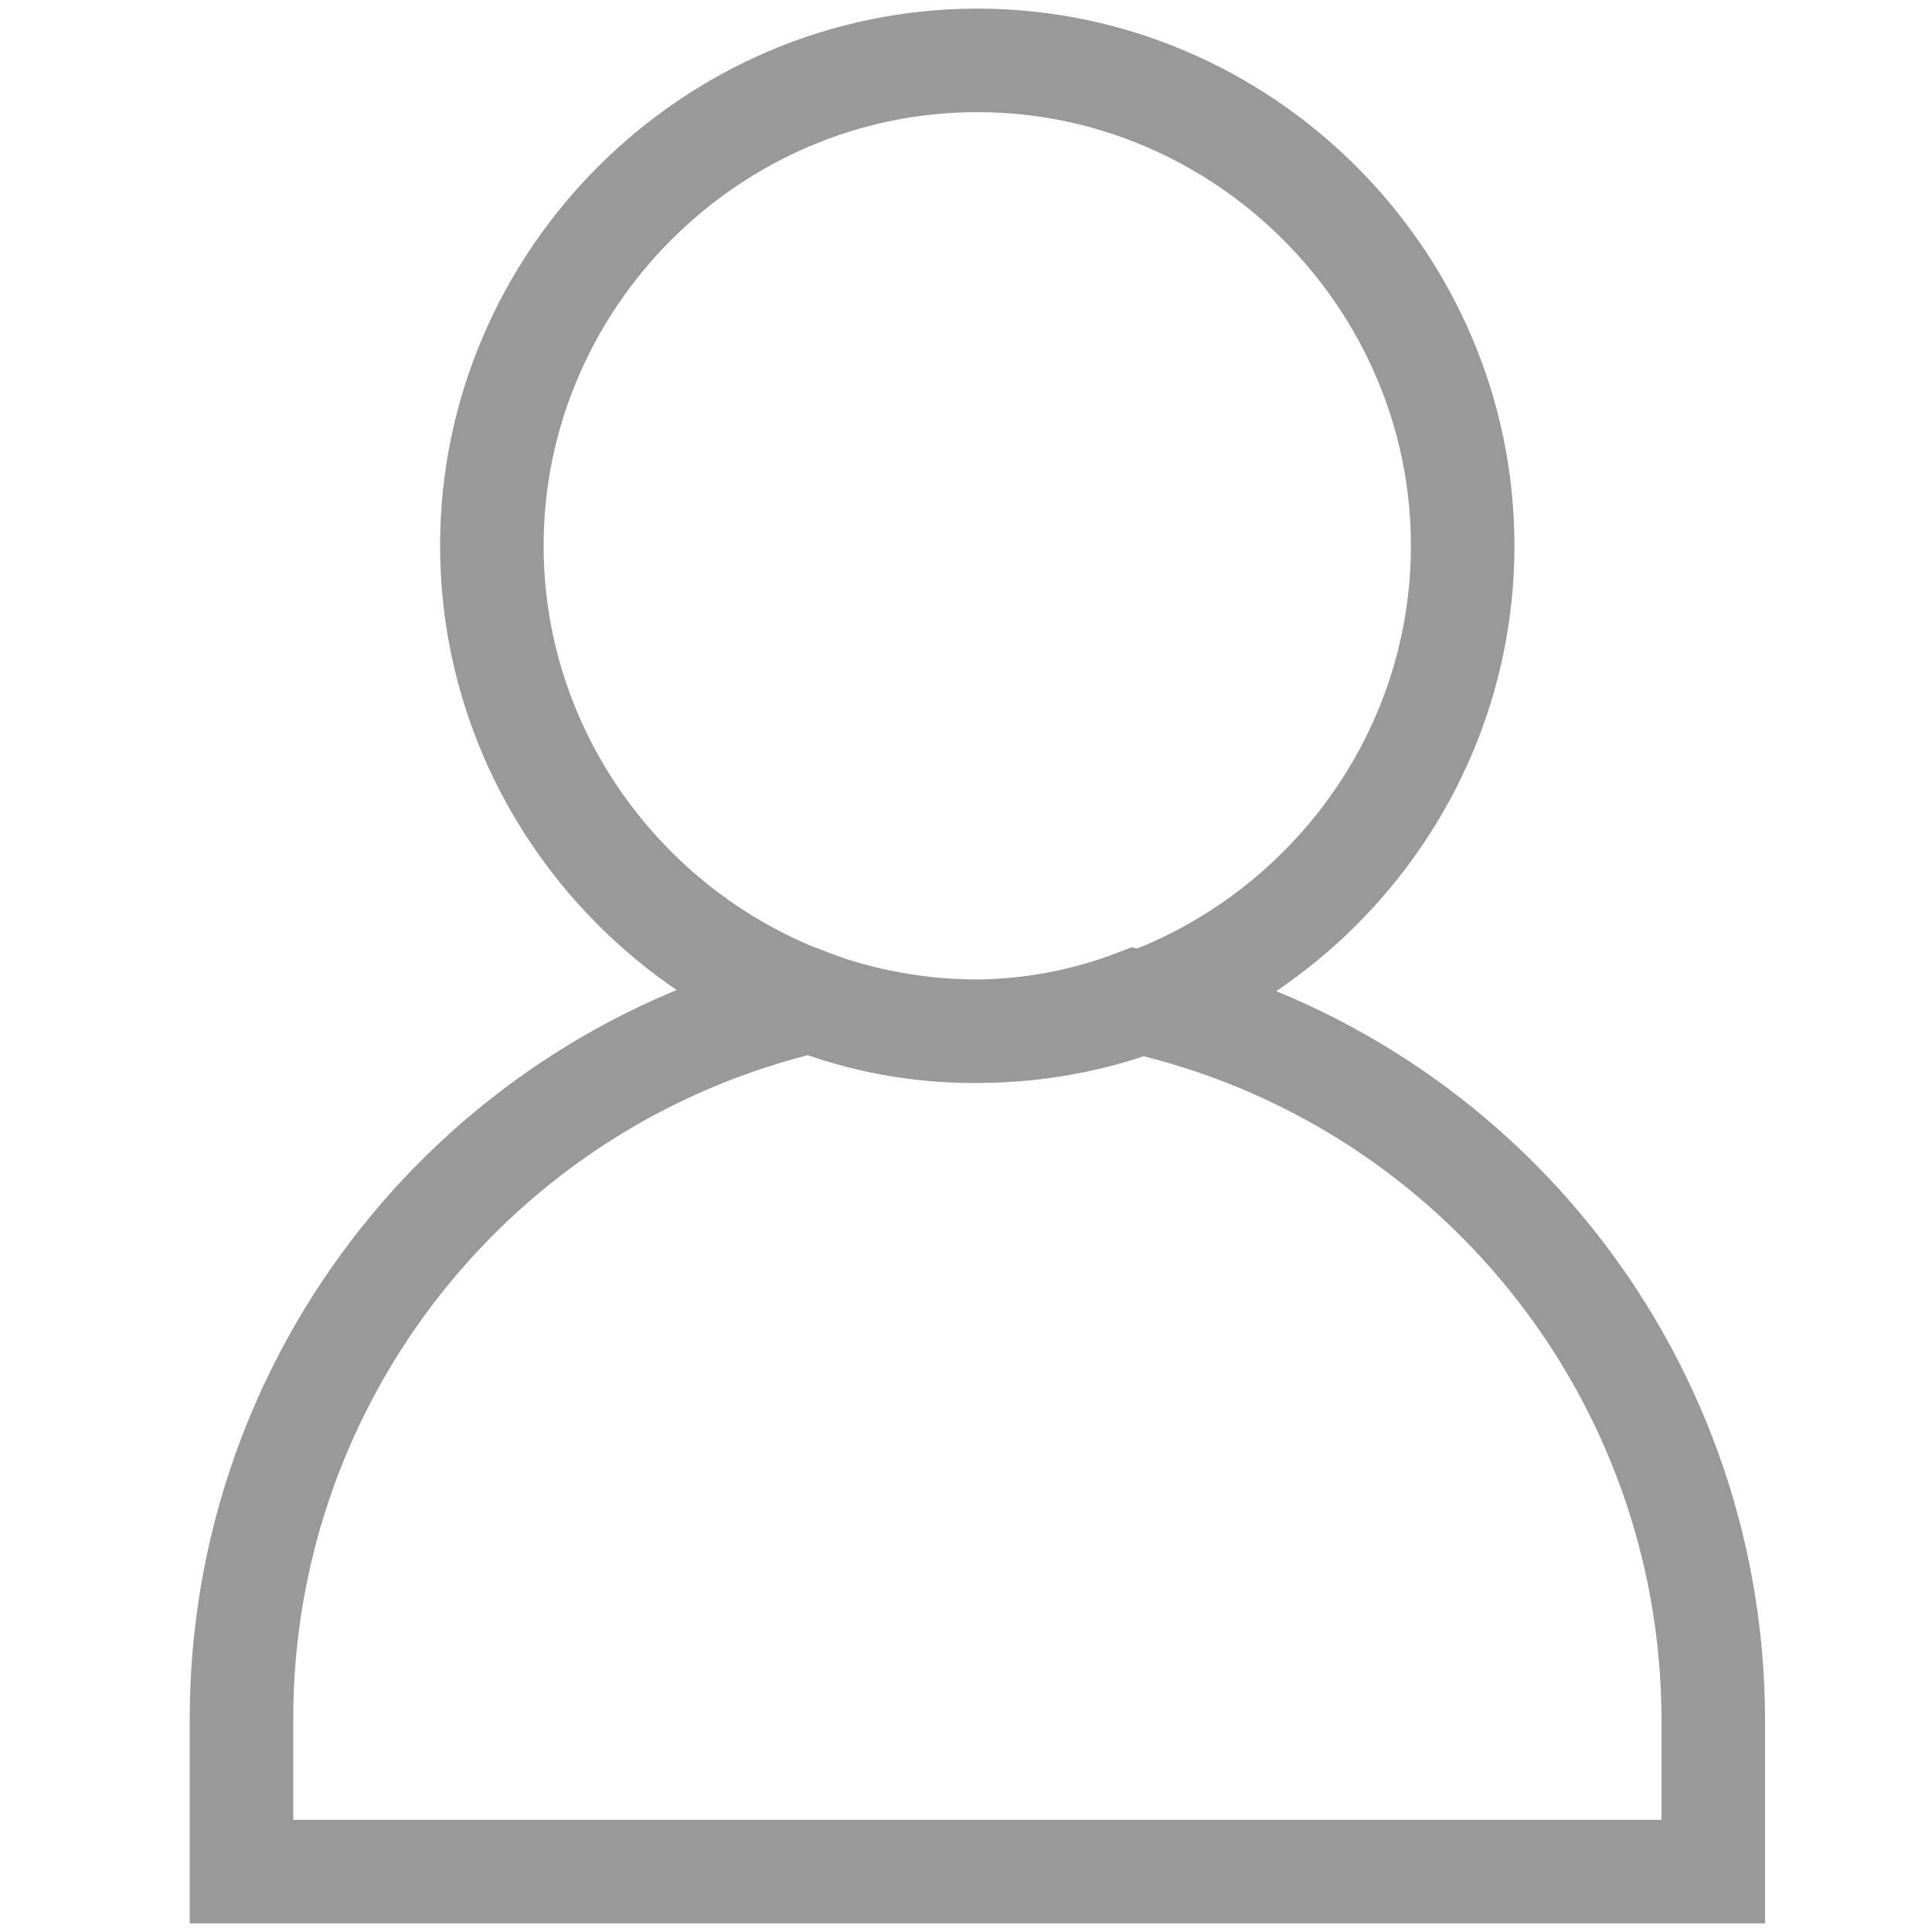
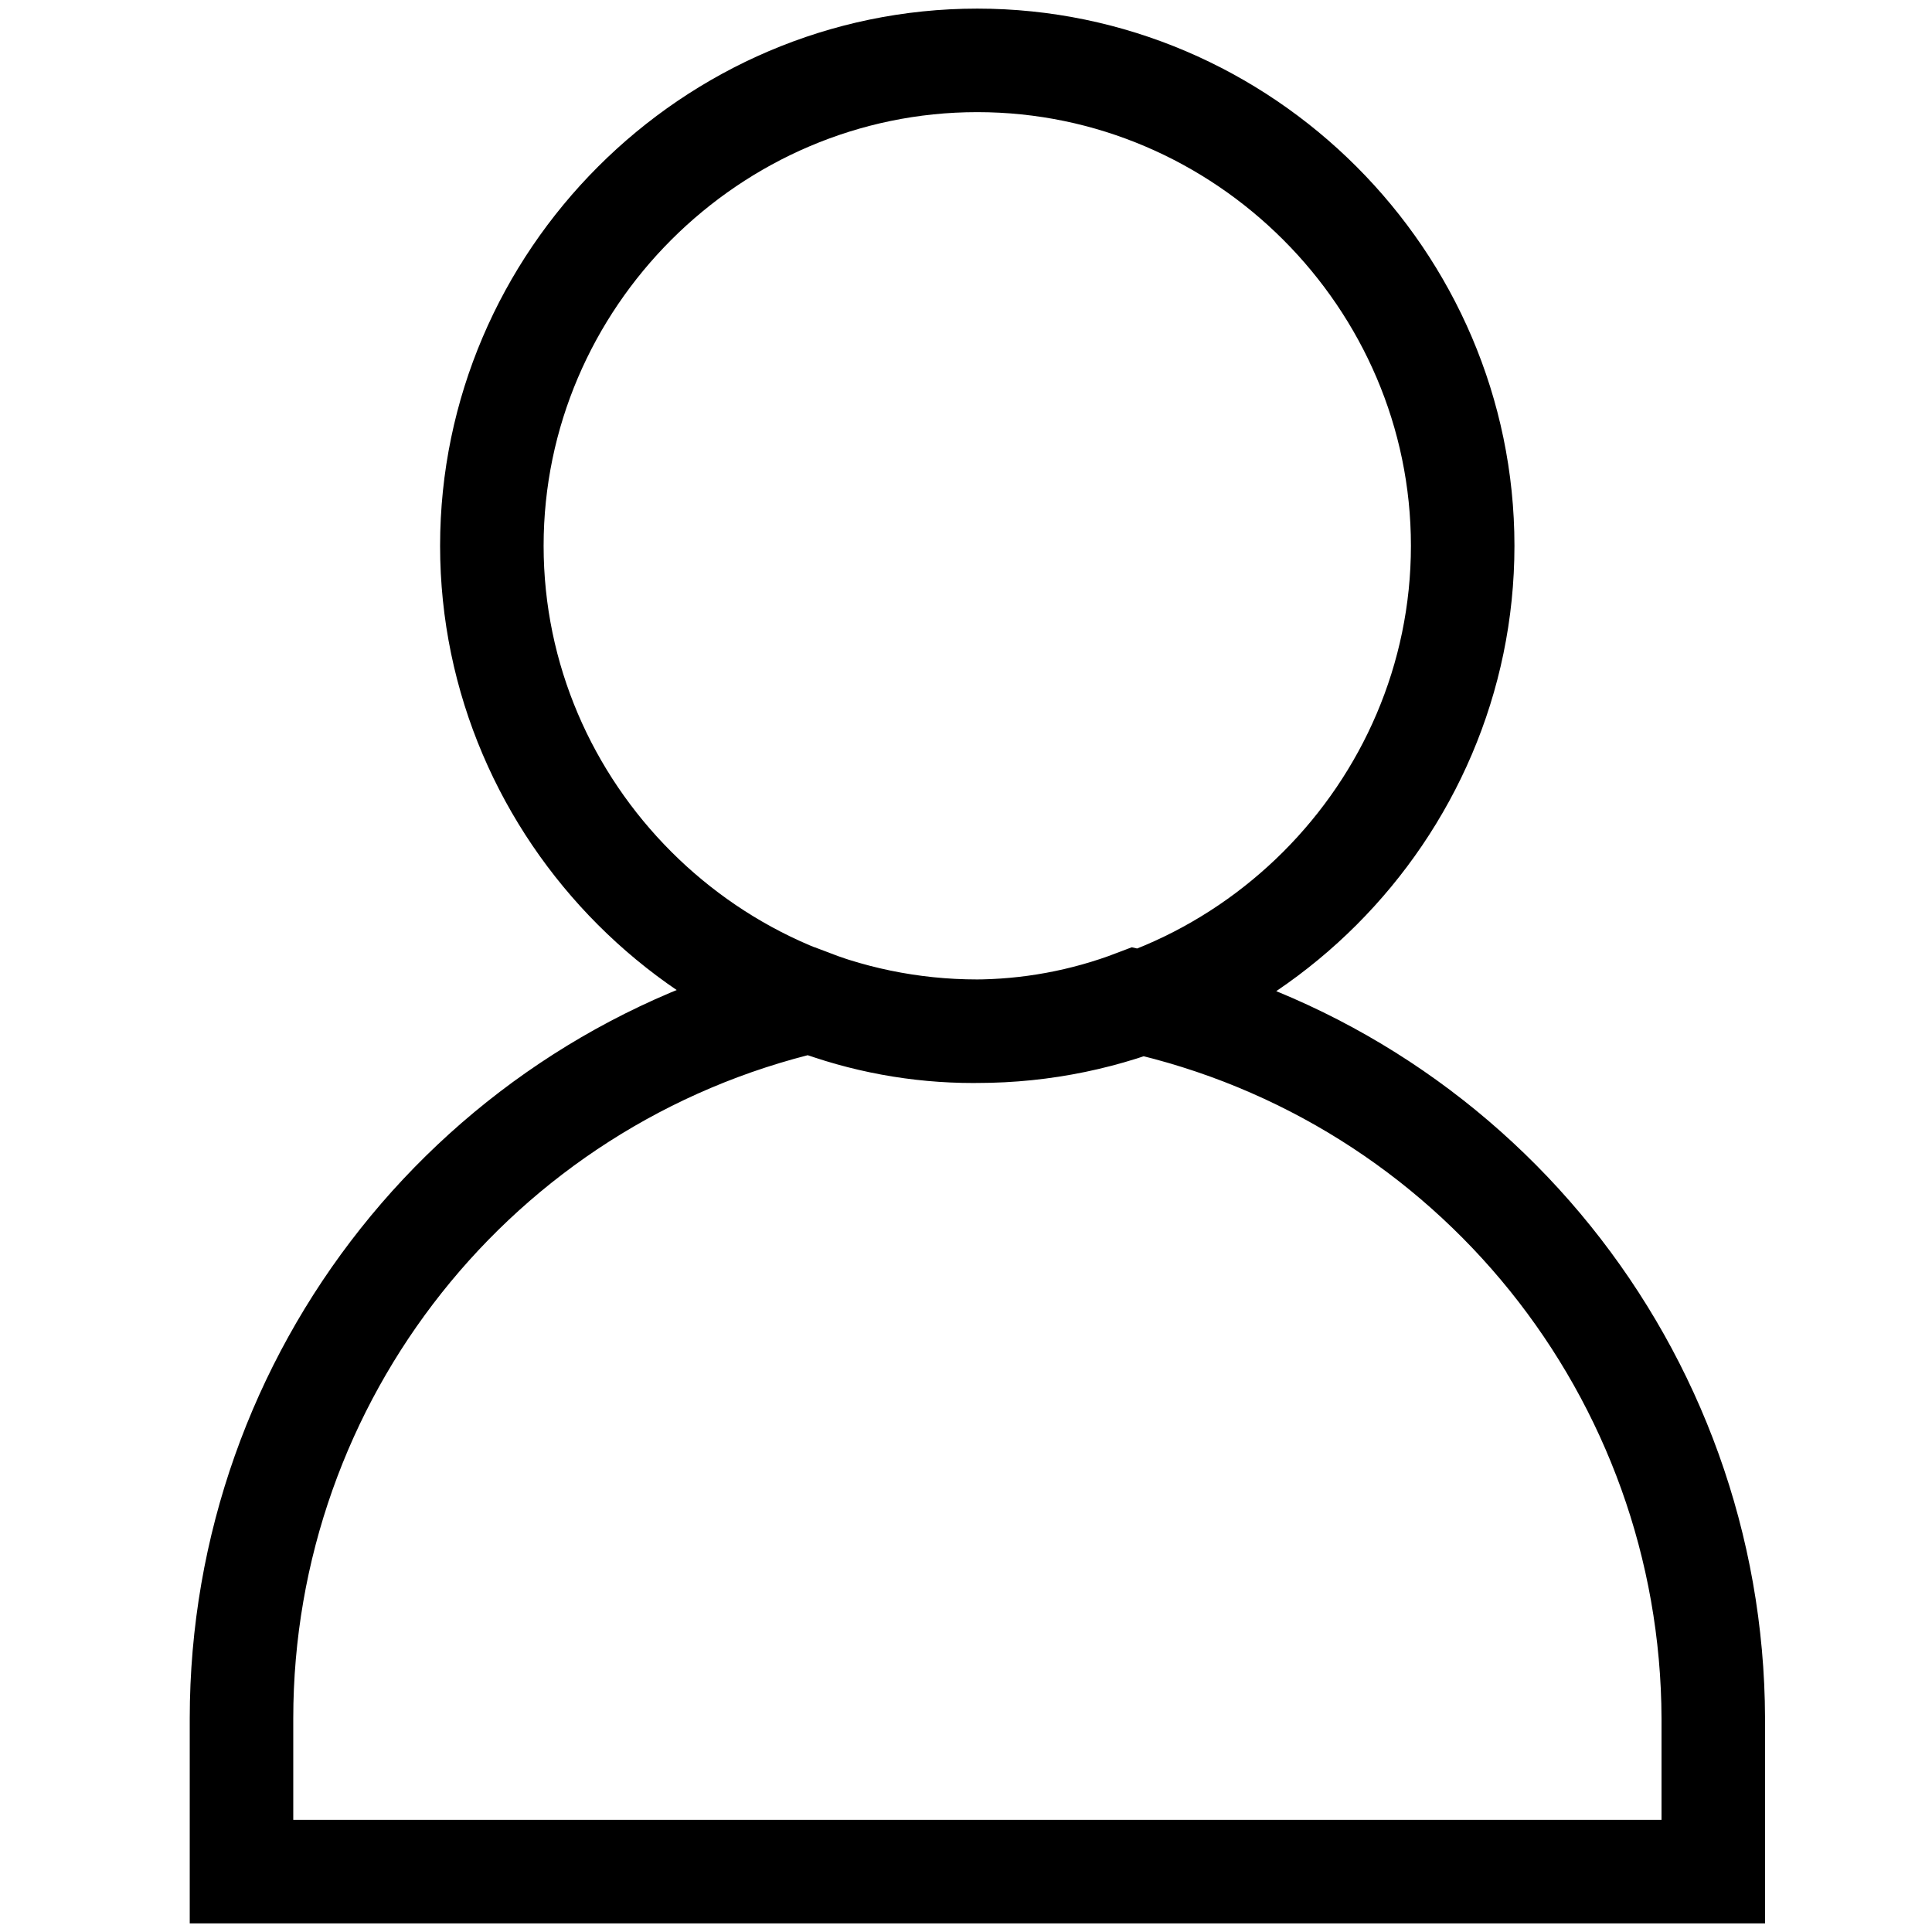
<svg xmlns="http://www.w3.org/2000/svg" viewBox="0 0 24 24" fill-rule="evenodd" clip-rule="evenodd" stroke-miterlimit="10">
-   <path d="M21.283 21.347v1.903H3v-1.903a9.153 9.153 0 017.071-8.91c1.3.498 2.738.498 4.038 0a9.155 9.155 0 017.174 8.91zM12.14.75c-3.308 0-6.03 2.722-6.03 6.03 0 3.308 2.722 6.03 6.03 6.03 3.309 0 6.03-2.722 6.03-6.03 0-3.308-2.721-6.03-6.03-6.03z" fill="none" stroke="#999" stroke-width="1.286" />
+   <path d="M21.283 21.347v1.903H3v-1.903a9.153 9.153 0 017.071-8.91c1.3.498 2.738.498 4.038 0a9.155 9.155 0 017.174 8.91zM12.14.75c-3.308 0-6.03 2.722-6.03 6.03 0 3.308 2.722 6.03 6.03 6.03 3.309 0 6.03-2.722 6.03-6.03 0-3.308-2.721-6.03-6.03-6.03z" fill="none" stroke="#000" stroke-width="1.286" />
</svg>
